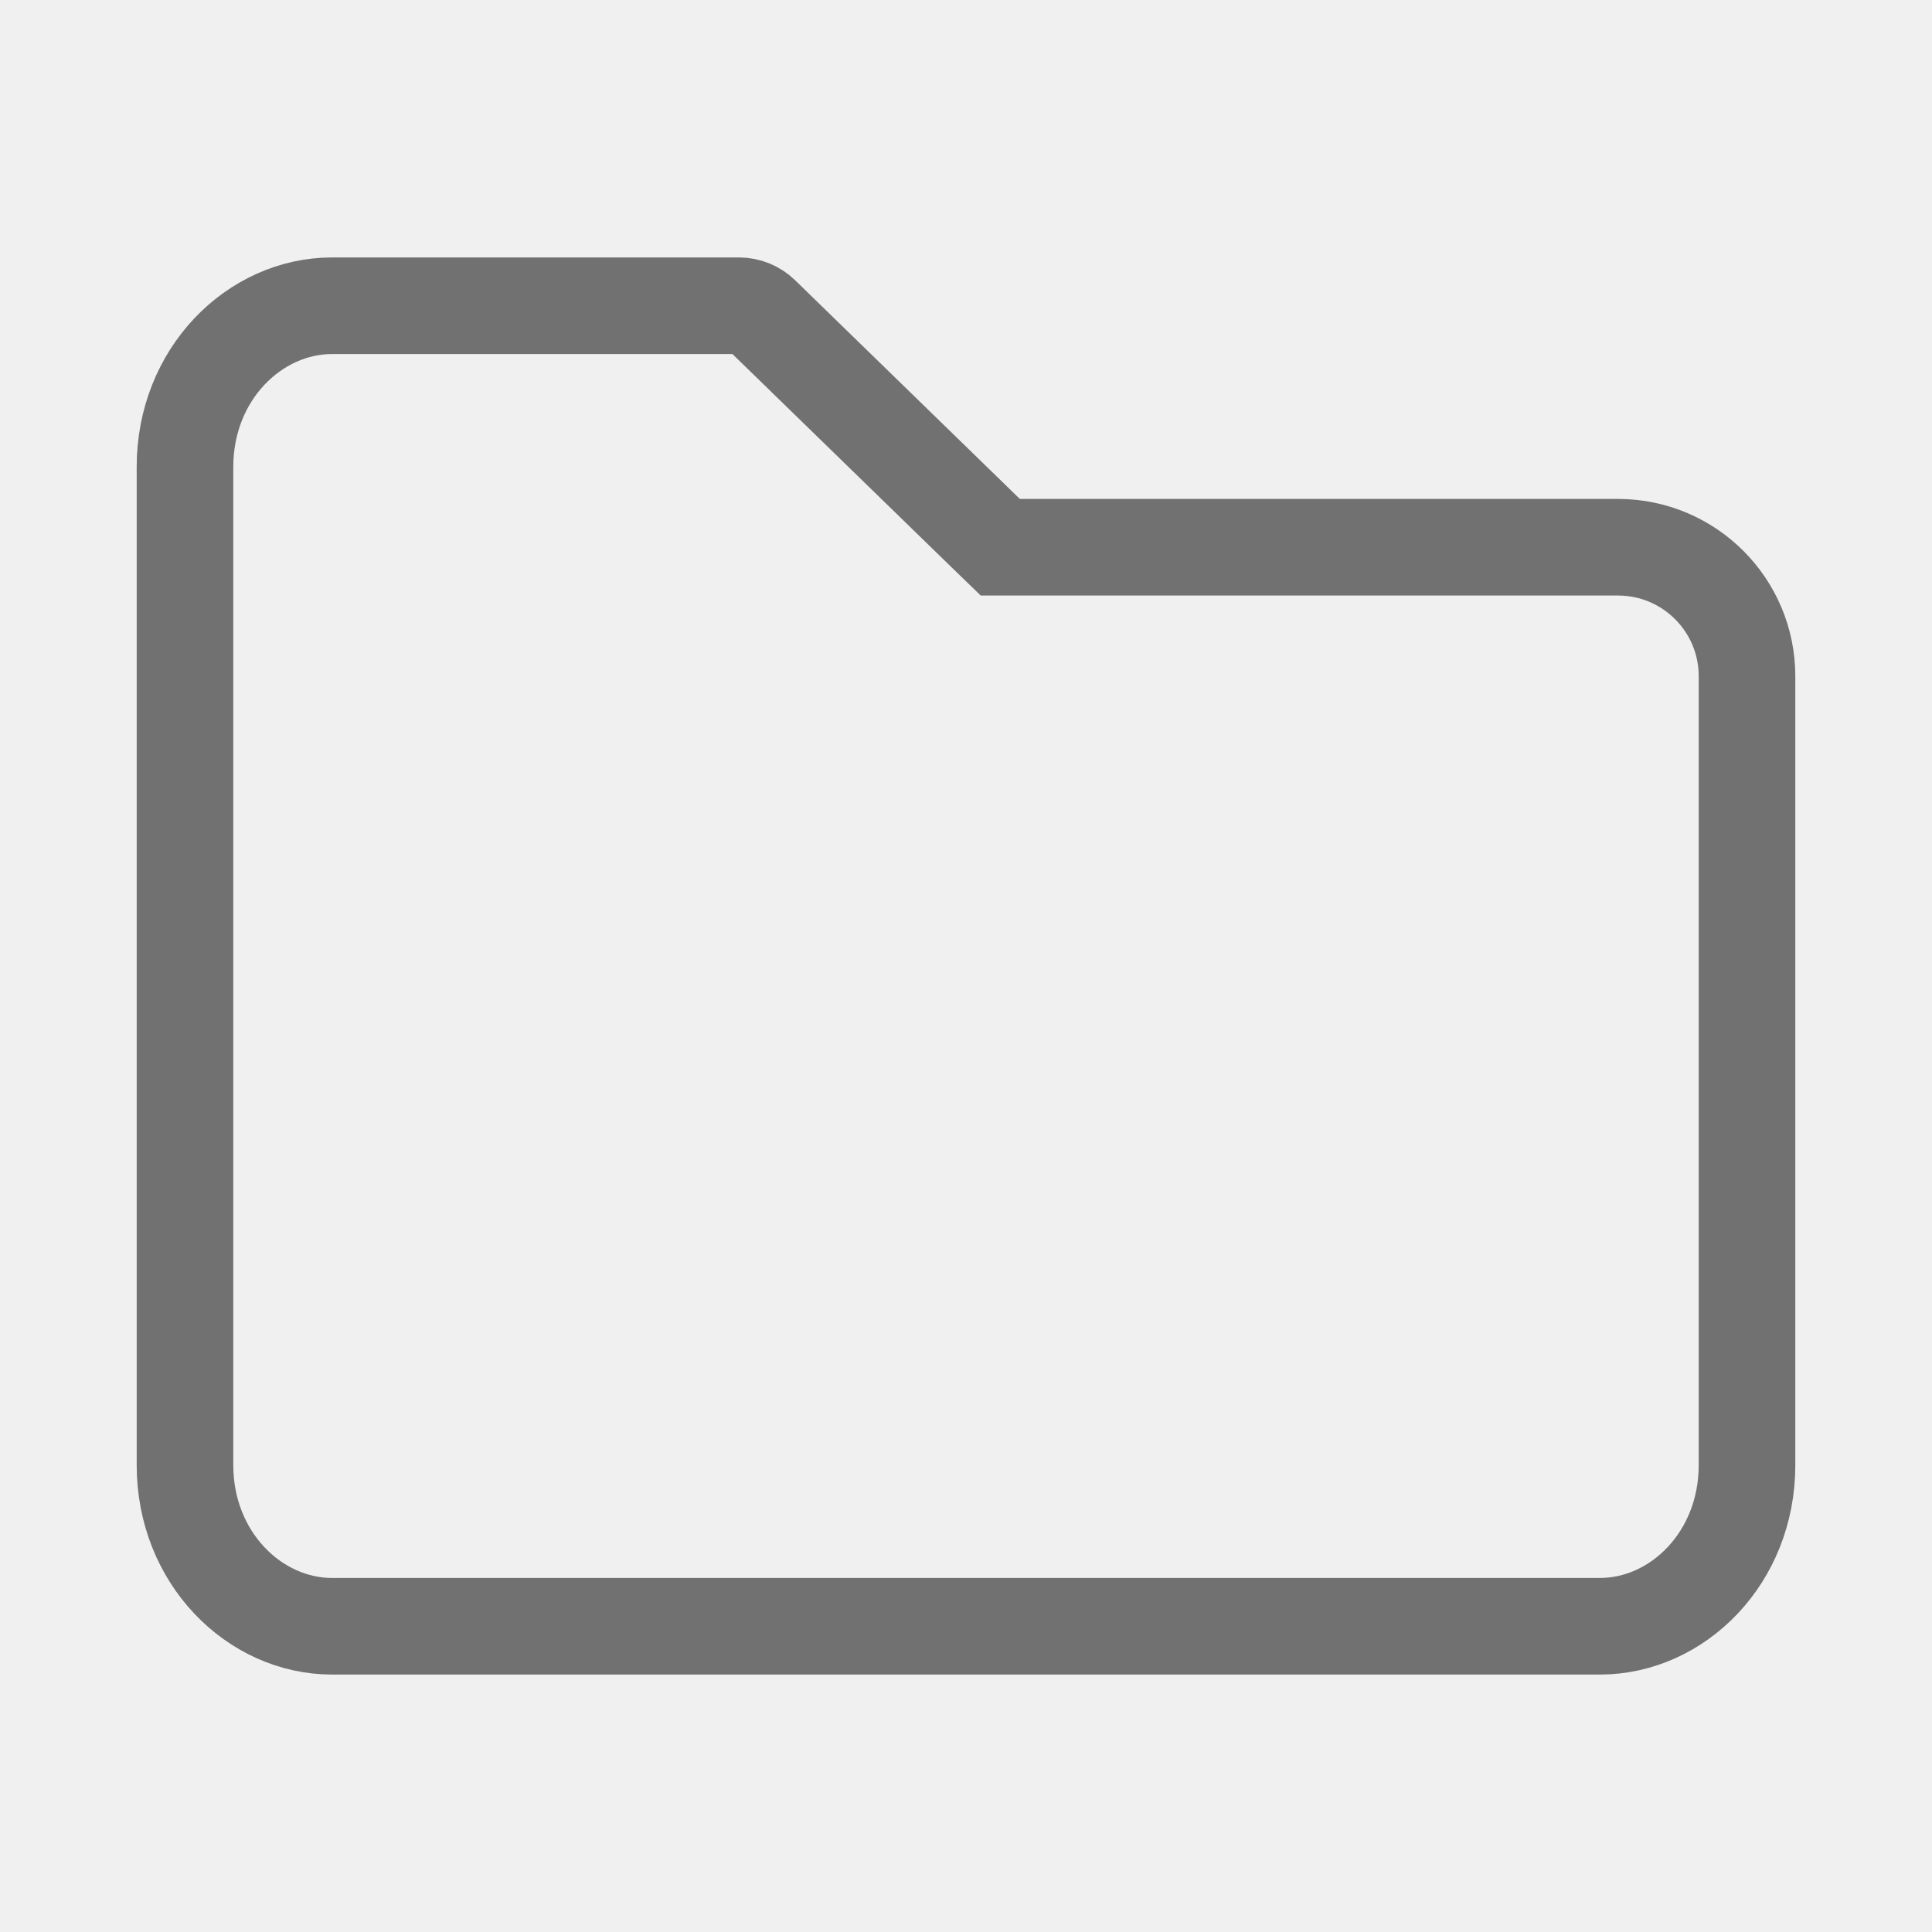
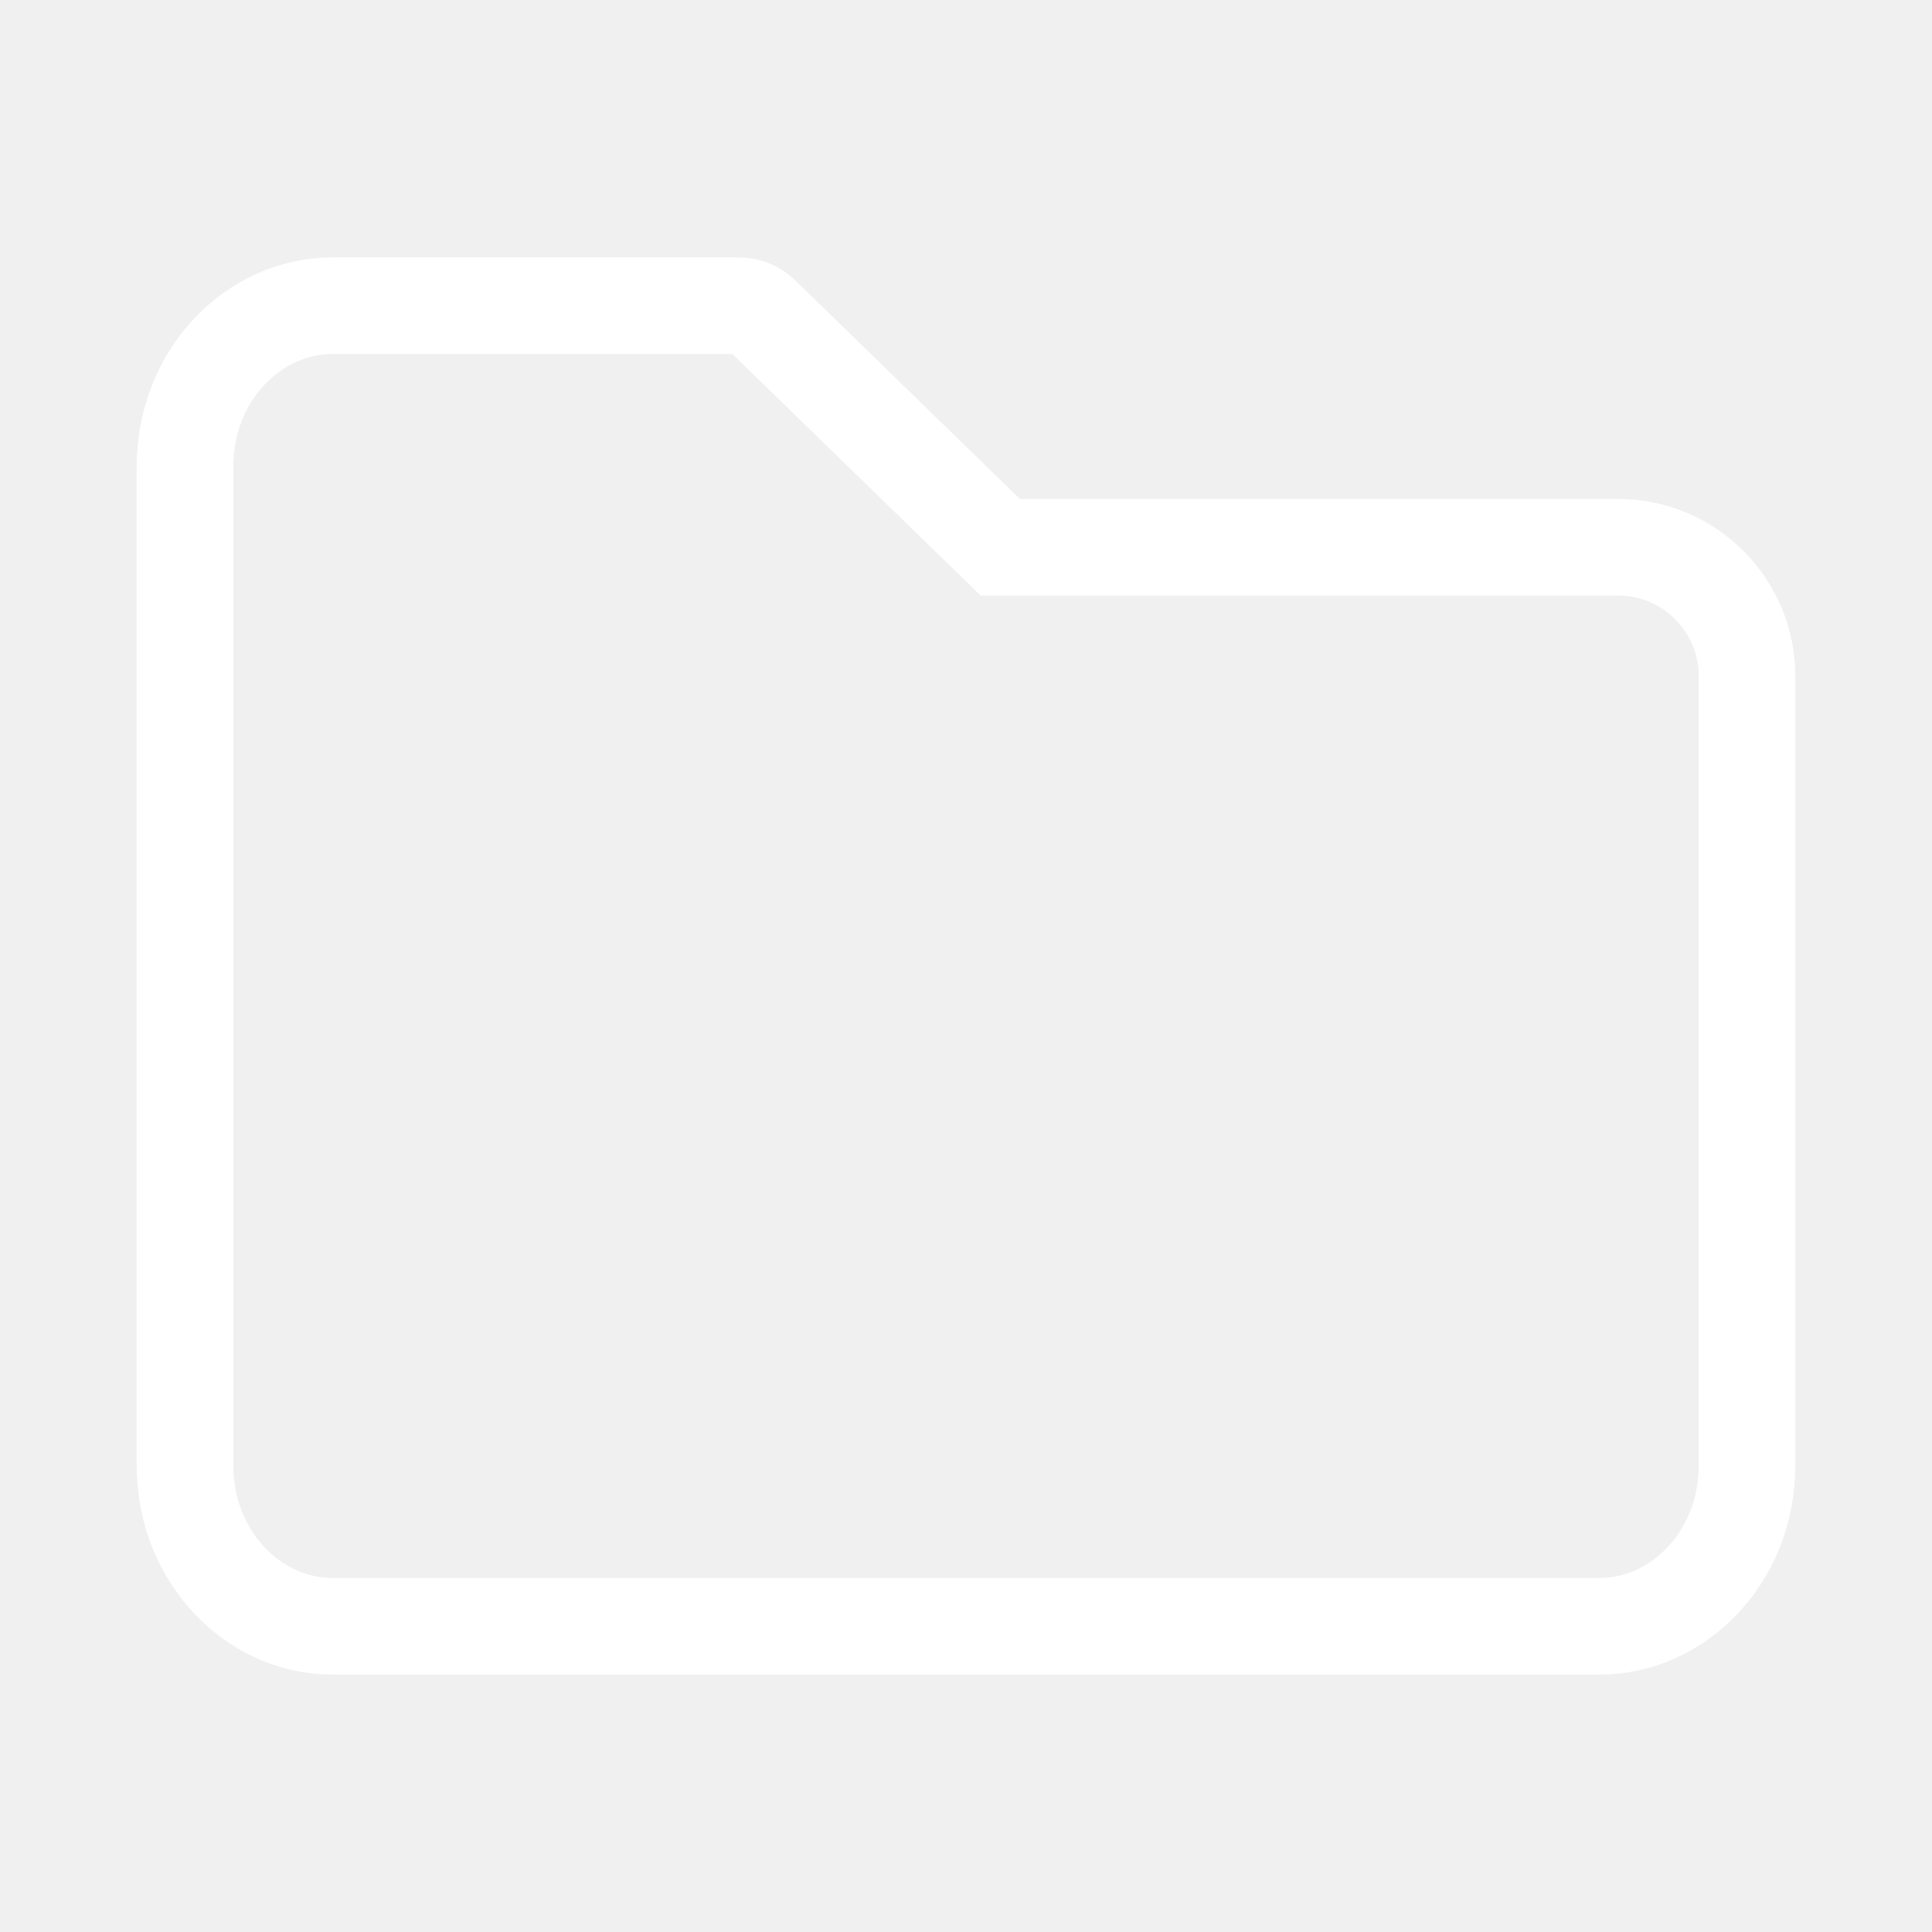
<svg xmlns="http://www.w3.org/2000/svg" width="20" height="20" viewBox="0 0 20 20" fill="none">
-   <path d="M10.161 5.477L10.355 5.665H10.625L16.75 5.665C17.487 5.665 18.085 6.263 18.085 7V15.167C18.085 16.129 17.364 16.835 16.562 16.835H3.438C2.636 16.835 1.915 16.129 1.915 15.167V4.833C1.915 3.871 2.636 3.165 3.438 3.165H7.649C7.737 3.165 7.82 3.199 7.883 3.26L10.161 5.477Z" stroke="#717171" strokeWidth="1.33" />
+   <path d="M10.161 5.477L10.355 5.665H10.625L16.75 5.665C17.487 5.665 18.085 6.263 18.085 7V15.167C18.085 16.129 17.364 16.835 16.562 16.835H3.438C2.636 16.835 1.915 16.129 1.915 15.167V4.833C1.915 3.871 2.636 3.165 3.438 3.165H7.649C7.737 3.165 7.82 3.199 7.883 3.26L10.161 5.477Z" stroke="white" strokeWidth="1.33" />
</svg>
